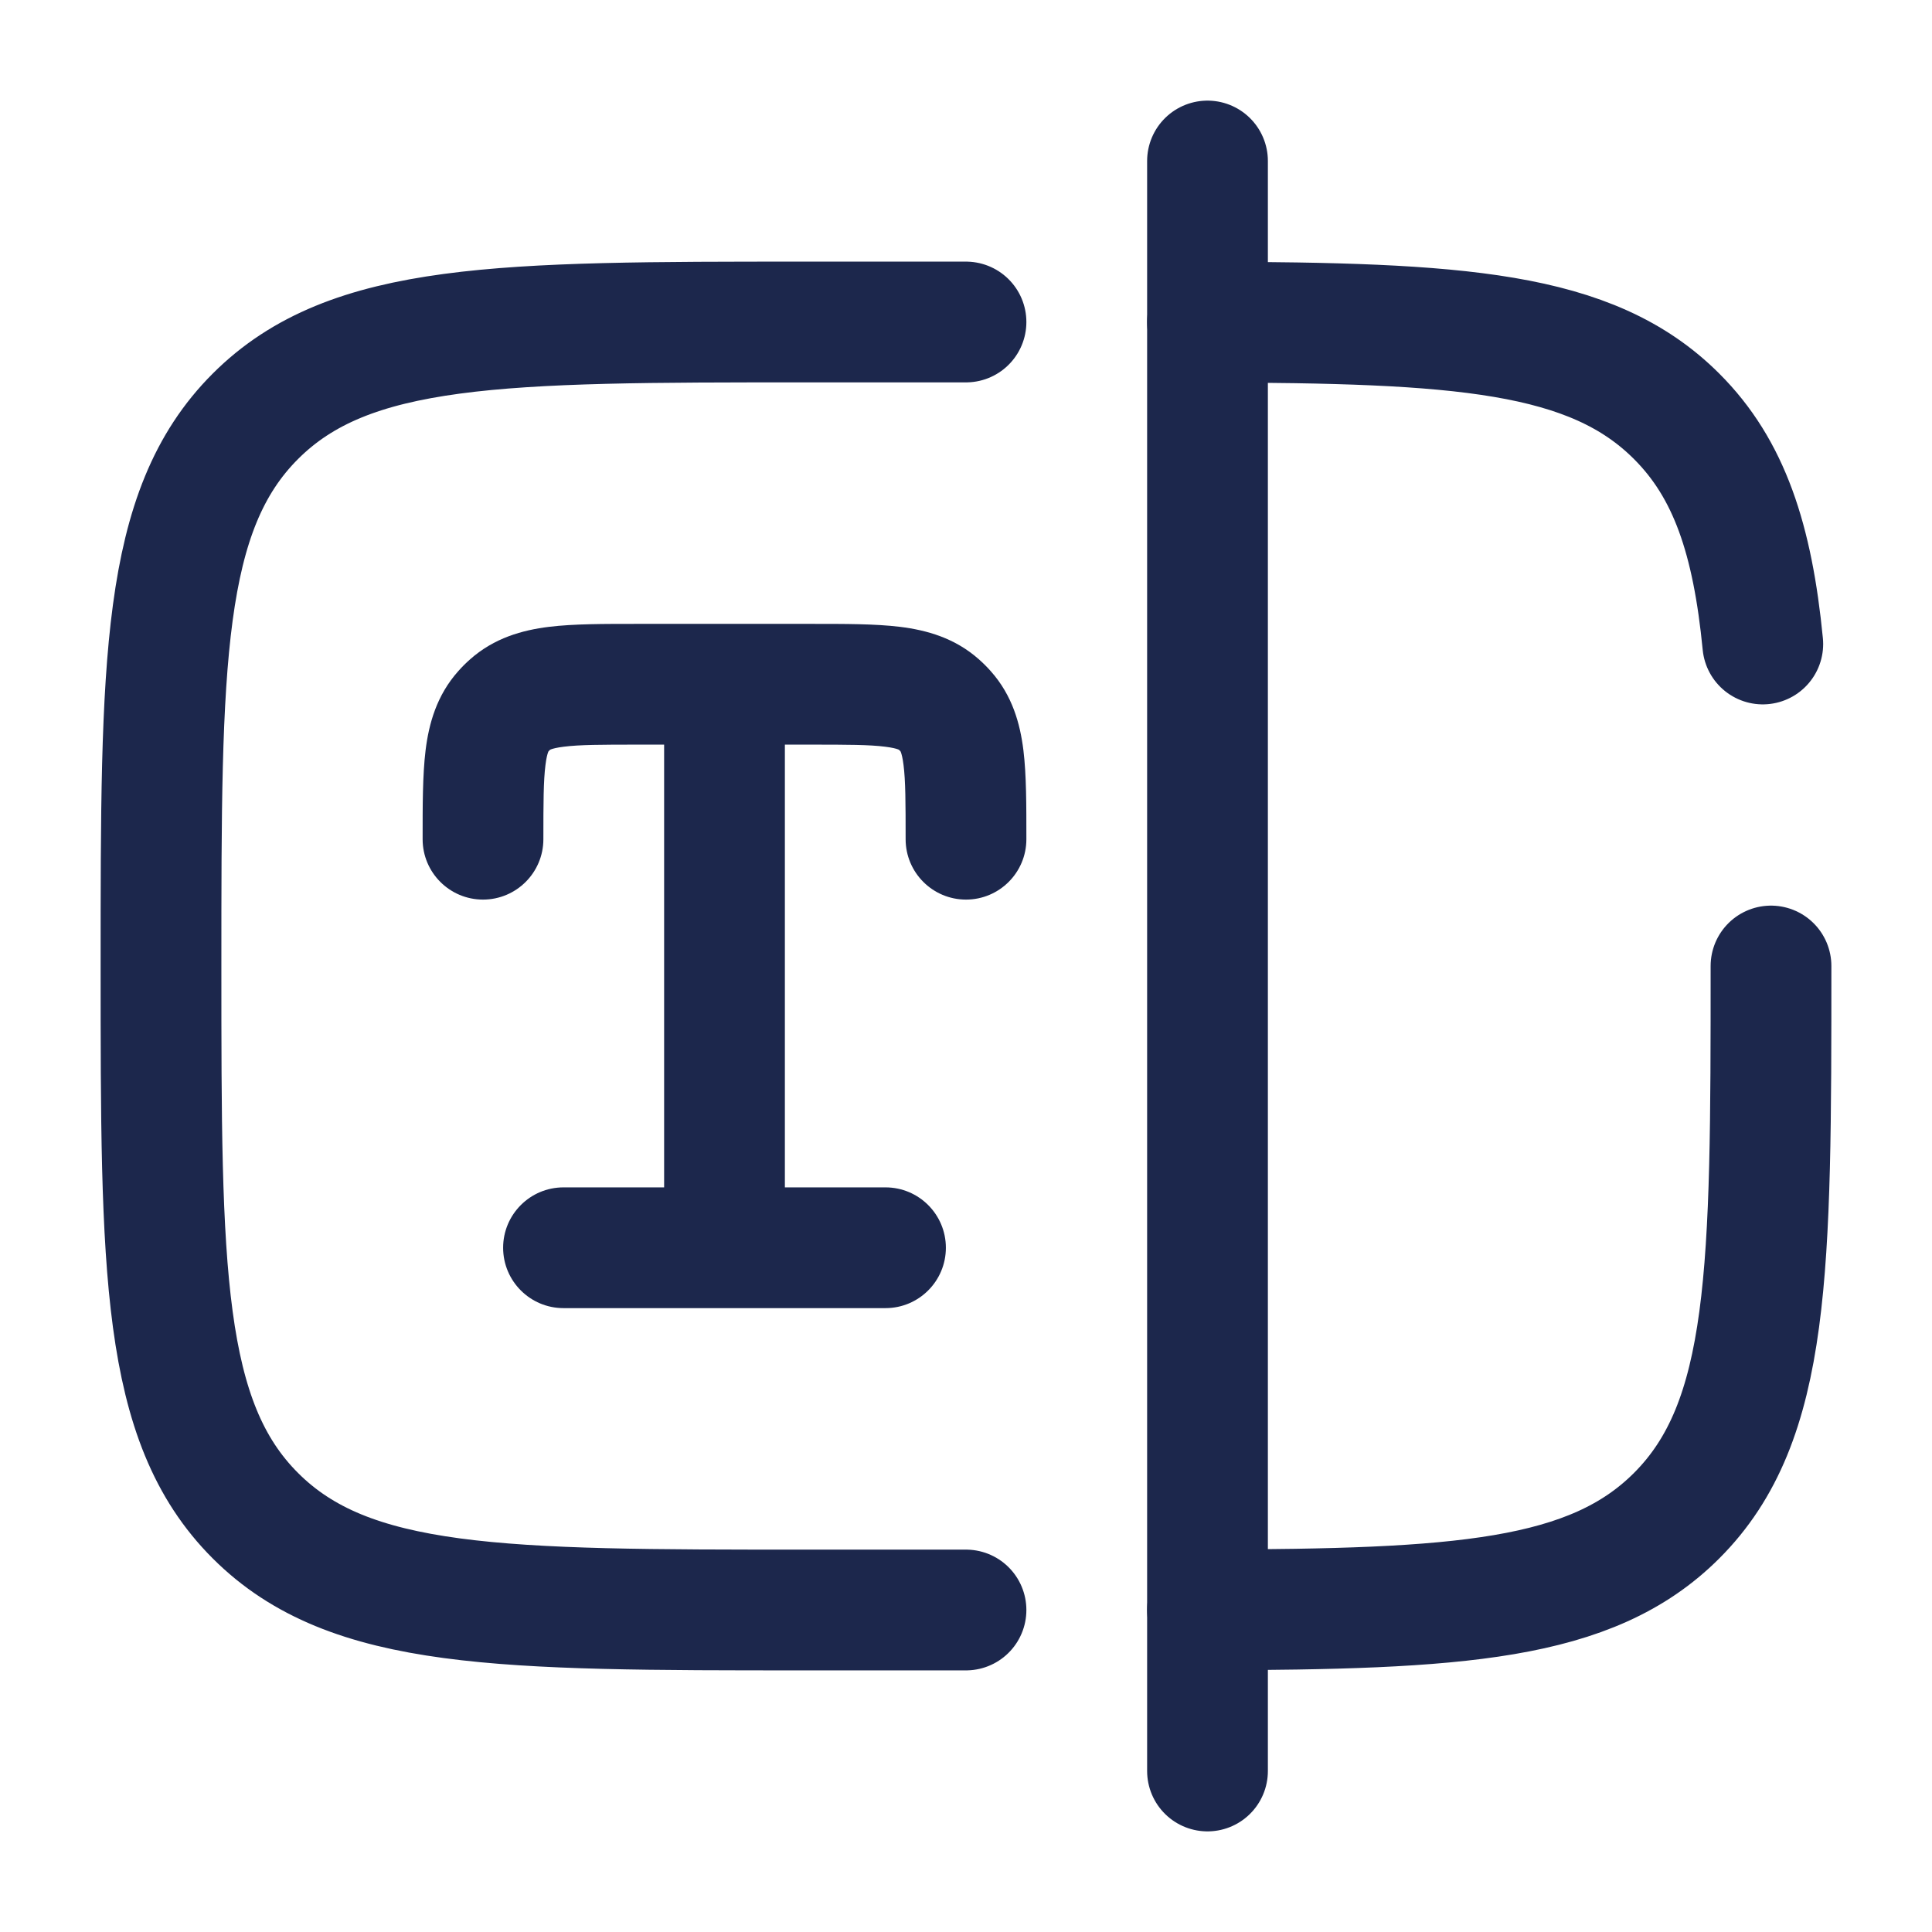
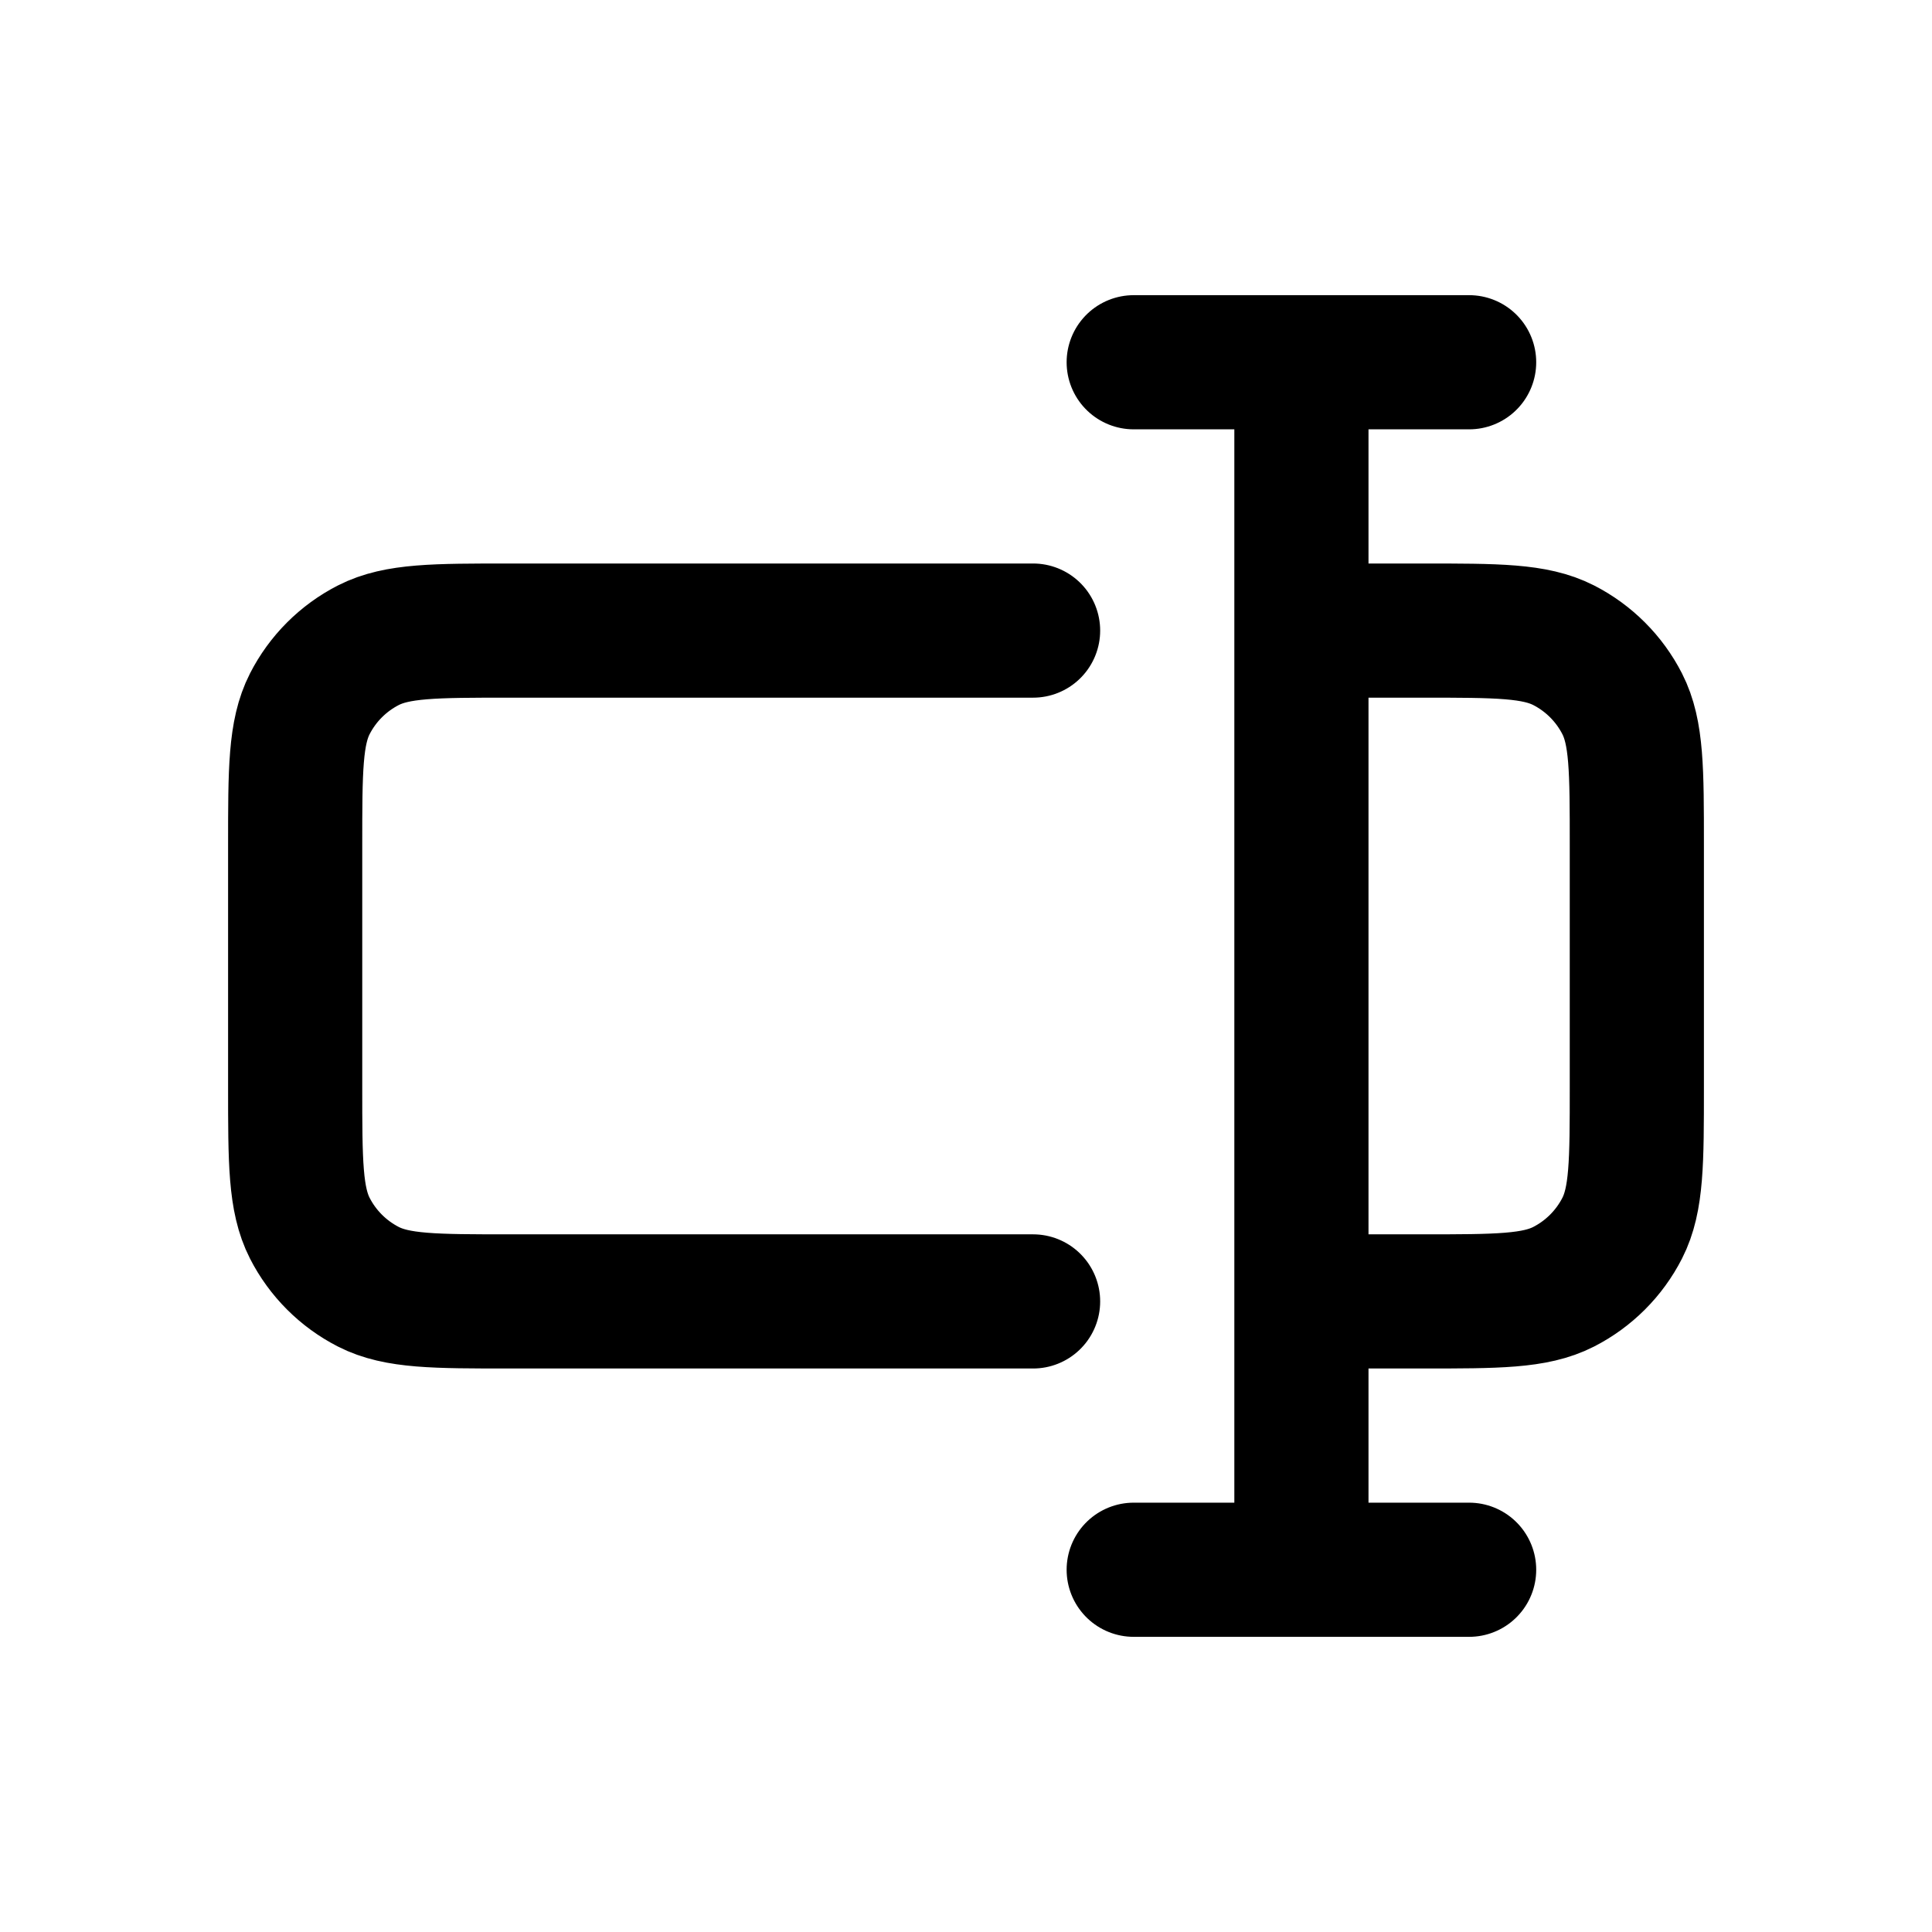
- <svg xmlns="http://www.w3.org/2000/svg" width="256px" height="256px" viewBox="0 0 24 24" fill="none">
+ <svg xmlns="http://www.w3.org/2000/svg" width="156px" height="156px" viewBox="-2.4 -2.4 28.80 28.80" fill="none">
  <g id="SVGRepo_bgCarrier" stroke-width="0" />
  <g id="SVGRepo_tracerCarrier" stroke-linecap="round" stroke-linejoin="round" />
  <g id="SVGRepo_iconCarrier">
-     <path d="M8.25 15.5C8.25 15.914 8.586 16.25 9 16.25C9.414 16.25 9.75 15.914 9.75 15.5H8.25ZM11.664 8.752L12.162 8.192L12.162 8.192L11.664 8.752ZM11.25 10.425C11.25 10.839 11.586 11.175 12 11.175C12.414 11.175 12.75 10.839 12.75 10.425H11.25ZM11.748 8.836L12.308 8.338L12.308 8.338L11.748 8.836ZM6.336 8.752L5.838 8.192L5.838 8.192L6.336 8.752ZM5.25 10.425C5.25 10.839 5.586 11.175 6 11.175C6.414 11.175 6.75 10.839 6.75 10.425H5.25ZM6.252 8.836L5.692 8.338L5.692 8.338L6.252 8.836ZM7 14.75C6.586 14.75 6.25 15.086 6.25 15.5C6.25 15.914 6.586 16.25 7 16.25V14.75ZM11 16.25C11.414 16.25 11.75 15.914 11.75 15.5C11.75 15.086 11.414 14.75 11 14.75V16.25ZM7.925 9.25H9V7.75H7.925V9.25ZM9 9.25H10.075V7.75H9V9.25ZM9.75 15.5V8.5H8.25V15.5H9.75ZM10.075 9.25C10.53 9.25 10.801 9.251 10.996 9.276C11.174 9.298 11.183 9.328 11.166 9.313L12.162 8.192C11.861 7.924 11.511 7.828 11.182 7.787C10.872 7.749 10.491 7.75 10.075 7.75V9.25ZM12.75 10.425C12.75 10.009 12.751 9.628 12.713 9.318C12.672 8.989 12.576 8.639 12.308 8.338L11.187 9.334C11.172 9.317 11.202 9.326 11.224 9.503C11.249 9.699 11.25 9.97 11.25 10.425H12.75ZM11.166 9.313C11.173 9.32 11.18 9.327 11.187 9.334L12.308 8.338C12.262 8.286 12.214 8.238 12.162 8.192L11.166 9.313ZM7.925 7.75C7.509 7.75 7.128 7.749 6.818 7.787C6.489 7.828 6.139 7.924 5.838 8.192L6.834 9.313C6.817 9.328 6.826 9.298 7.003 9.276C7.199 9.251 7.47 9.25 7.925 9.25V7.75ZM6.75 10.425C6.75 9.97 6.751 9.699 6.776 9.503C6.798 9.326 6.828 9.317 6.813 9.334L5.692 8.338C5.424 8.639 5.328 8.989 5.287 9.318C5.249 9.628 5.25 10.009 5.25 10.425H6.75ZM5.838 8.192C5.786 8.238 5.738 8.286 5.692 8.338L6.813 9.334C6.82 9.327 6.827 9.32 6.834 9.313L5.838 8.192ZM7 16.25H11V14.75H7V16.25Z" fill="#1C274C" />
-     <path d="M22 12C22 15.771 22 17.657 20.828 18.828C19.765 19.892 18.114 19.99 15 19.999M12 4H10C6.229 4 4.343 4 3.172 5.172C2 6.343 2 8.229 2 12C2 15.771 2 17.657 3.172 18.828C4.343 20 6.229 20 10 20H12M15 4.001C18.114 4.01 19.765 4.108 20.828 5.172C21.482 5.825 21.771 6.7 21.898 8" stroke="#1C274C" stroke-width="1.5" stroke-linecap="round" />
-     <path d="M15 2V22" stroke="#1C274C" stroke-width="1.5" stroke-linecap="round" />
+     <path d="M13 7H5.2C4.08 7 3.52 7 3.092 7.218C2.716 7.41 2.41 7.716 2.218 8.092C2 8.52 2 9.08 2 10.2V13.8C2 14.92 2 15.48 2.218 15.908C2.41 16.284 2.716 16.59 3.092 16.782C3.52 17 4.08 17 5.2 17H13M17 7H18.8C19.92 7 20.48 7 20.908 7.218C21.284 7.41 21.59 7.716 21.782 8.092C22 8.52 22 9.08 22 10.2V13.8C22 14.92 22 15.48 21.782 15.908C21.59 16.284 21.284 16.59 20.908 16.782C20.48 17 19.92 17 18.8 17H17M17 21L17 3M19.5 3L14.5 3M19.5 21L14.5 21" stroke="#000000" stroke-width="2" stroke-linecap="round" stroke-linejoin="round" />
  </g>
</svg>
